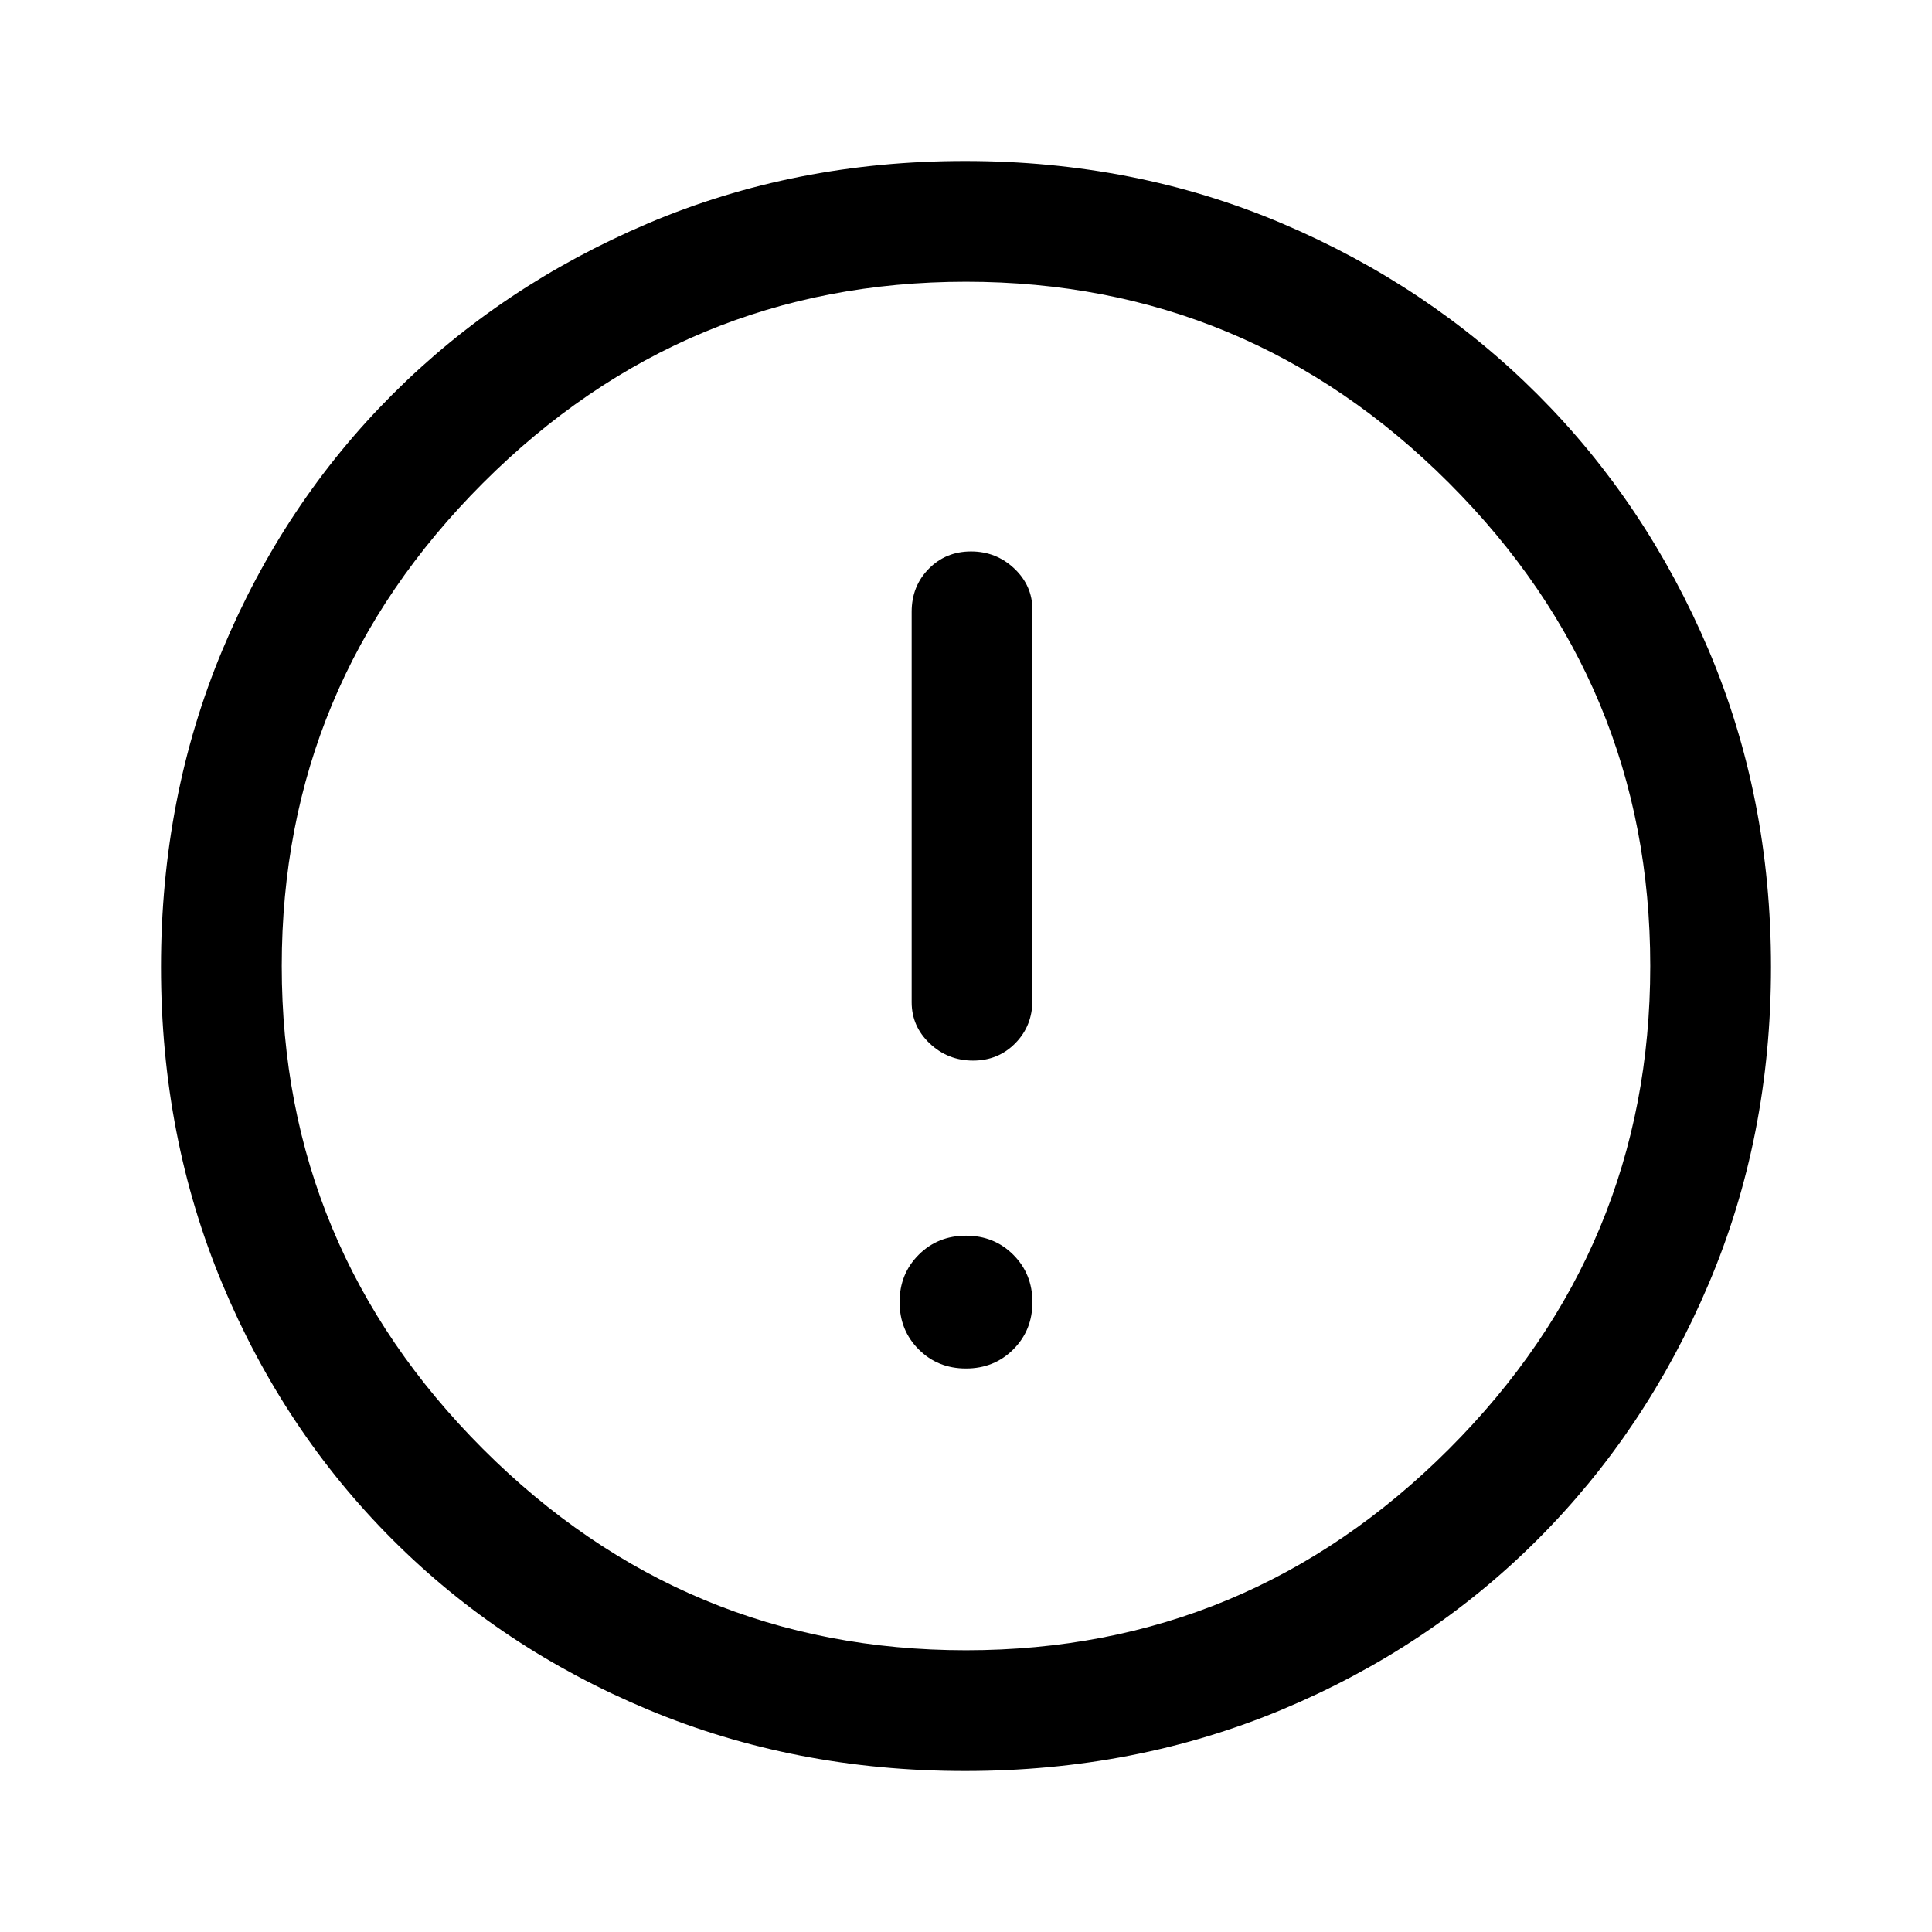
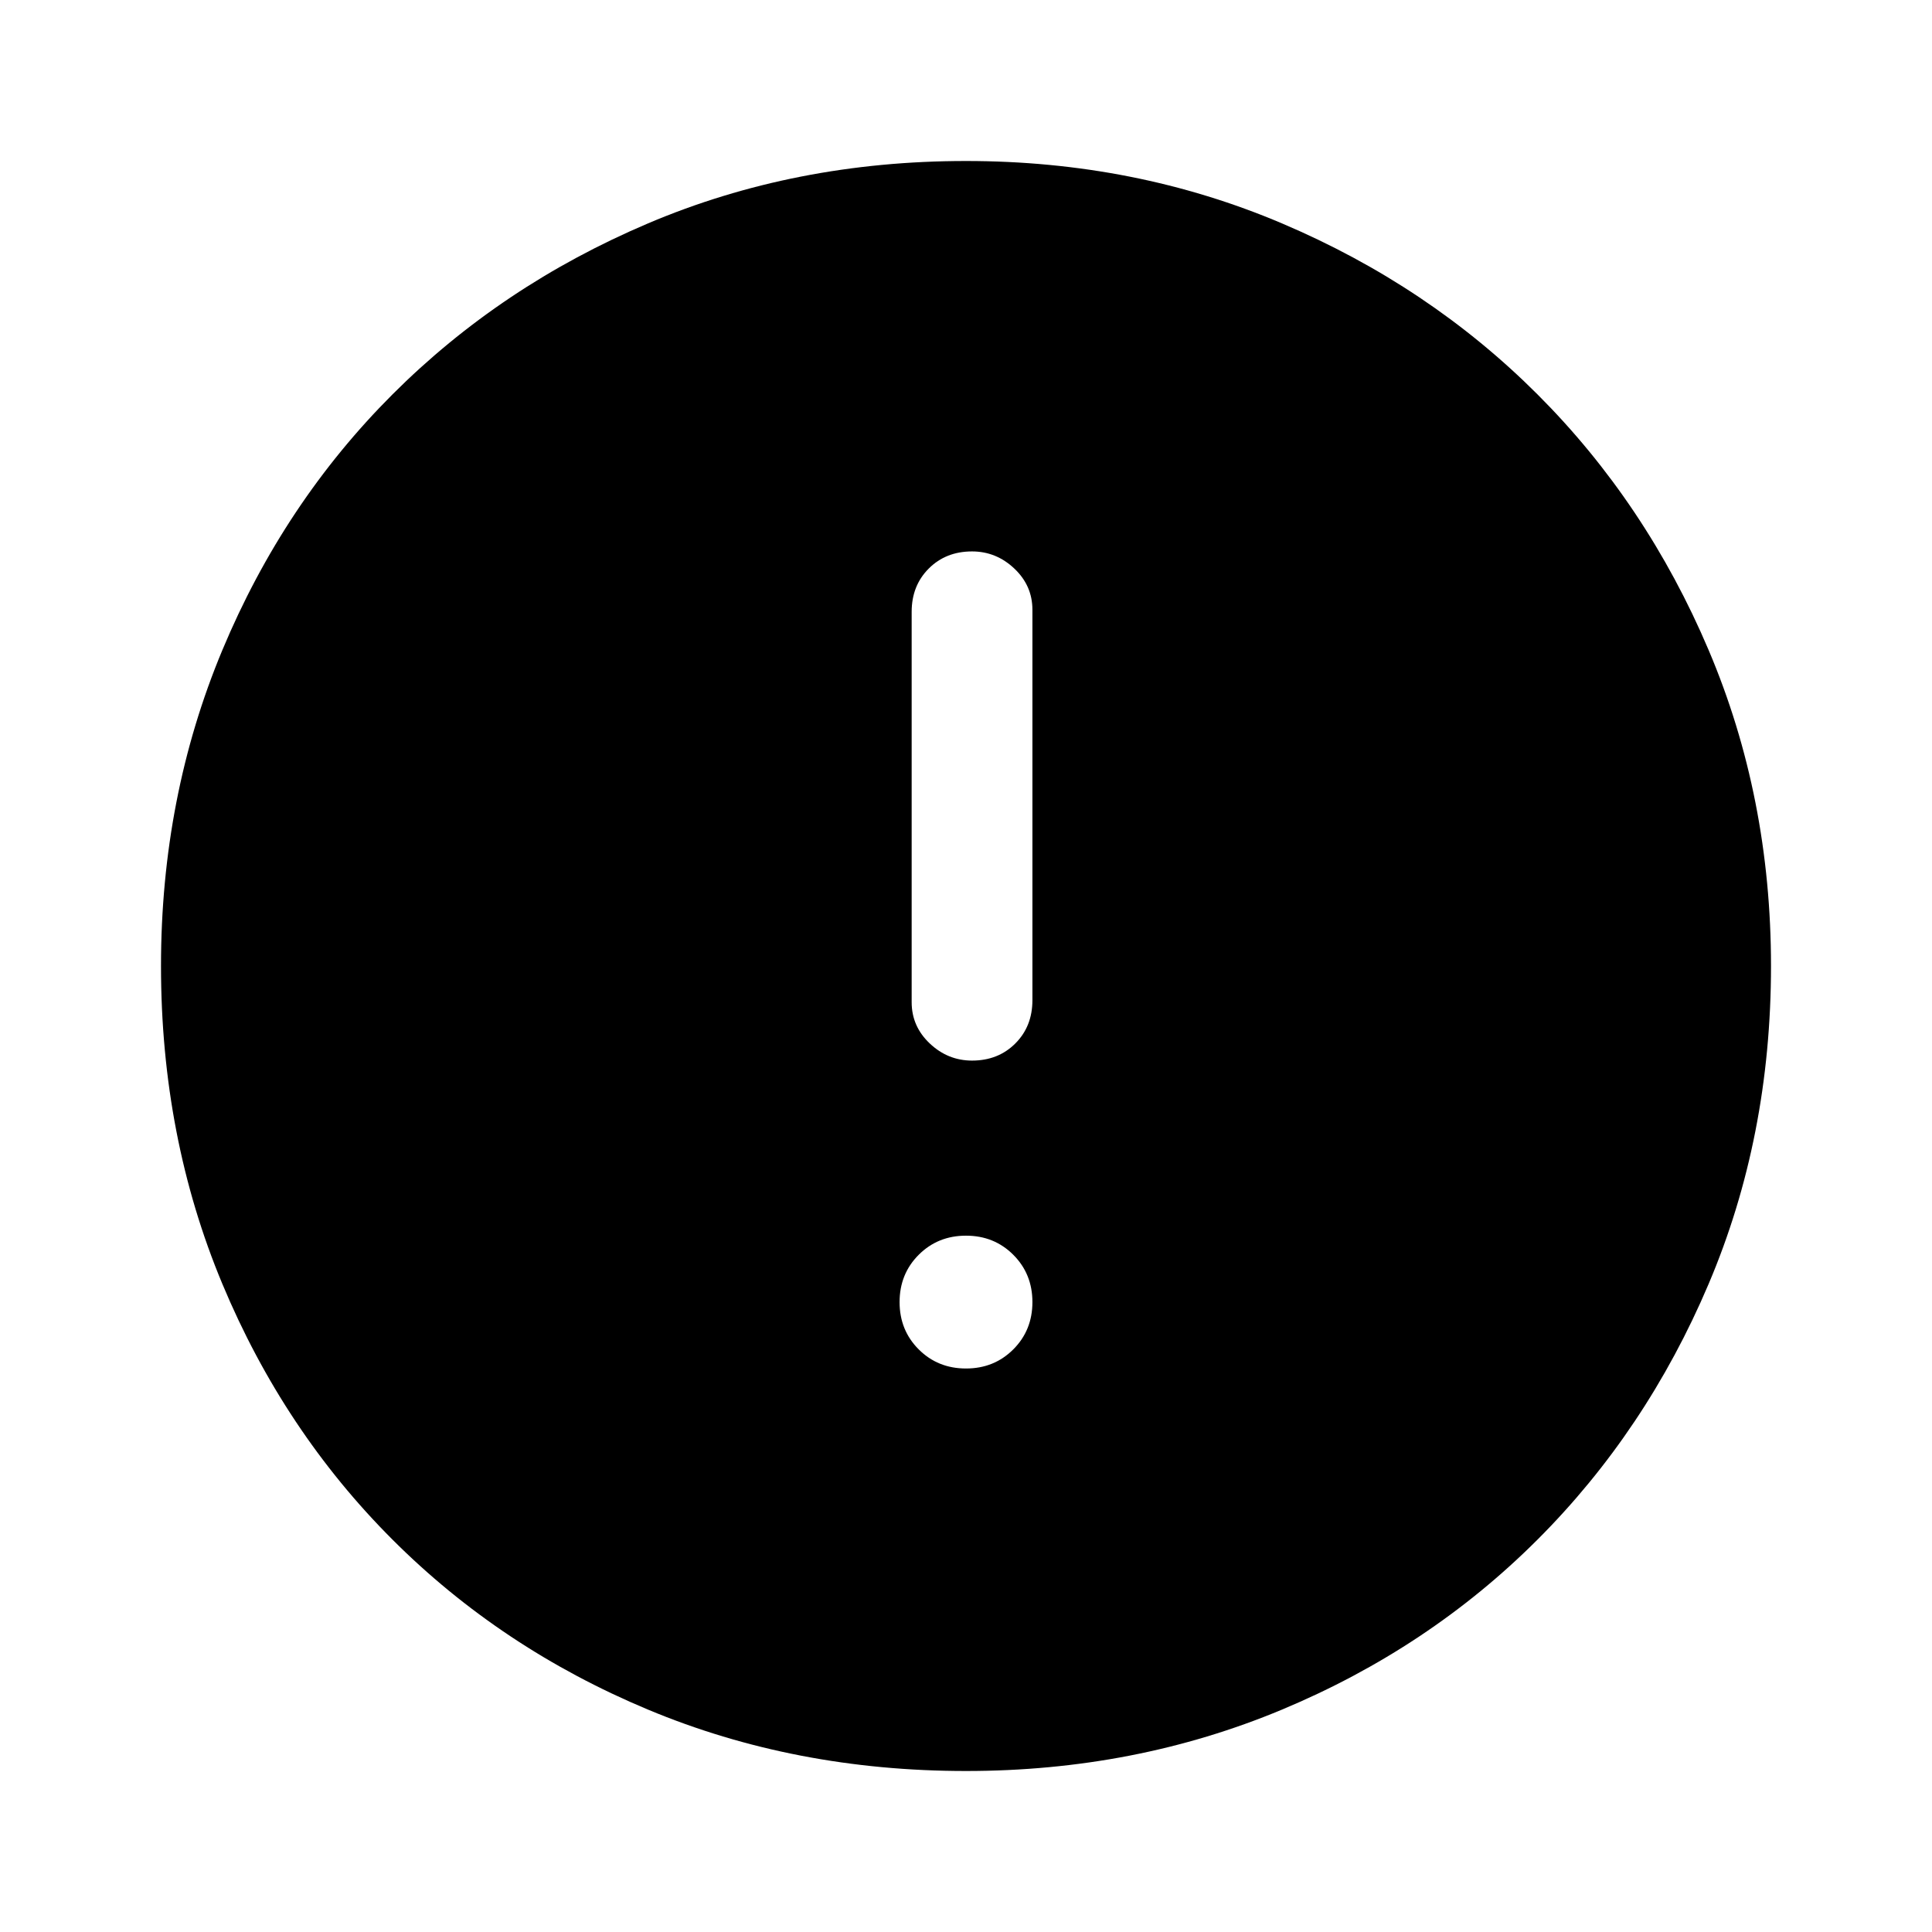
<svg xmlns="http://www.w3.org/2000/svg" viewBox="0 96 960 960">
-   <path fill="currentColor" d="M483.5 623q12.5 0 21-8.625T513 593V399q0-12-9-20.5t-21.5-8.5q-12.5 0-21 8.625T453 400v194q0 12 9 20.5t21.5 8.5Zm-3.518 153q14.018 0 23.518-9.482 9.5-9.483 9.5-23.5 0-14.018-9.482-23.518-9.483-9.5-23.5-9.5-14.018 0-23.518 9.482-9.5 9.483-9.5 23.5 0 14.018 9.482 23.518 9.483 9.5 23.5 9.5Zm-.482 200Q395 976 322 945.5T195 861q-54-54-84.5-127T80 576.5Q80 492 110.5 419T195 292q54-54 127-85t157.5-31q84.5 0 157.5 31t127 85q54 54 85 127t31 157.5q0 84.5-31 157.5t-85 127q-54 54-127 84.5T479.5 976Zm.5-400Zm0 340q140 0 240-100t100-240q0-140-100-240T480 236q-140 0-240 100T140 576q0 140 100 240t240 100Z" />
+   <path fill="currentColor" d="M483 623q13 0 21.5-8.5T513 593V399q0-12-9-20.5t-21-8.5q-13 0-21.5 8.5T453 400v194q0 12 9 20.5t21 8.5Zm-3 153q14 0 23.5-9.5T513 743q0-14-9.5-23.5T480 710q-14 0-23.5 9.5T447 743q0 14 9.5 23.5T480 776Zm0 200q-85 0-158-30.5T195 861q-54-54-84.5-127T80 576q0-84 30.5-157T195 292q54-54 127-85t158-31q84 0 157 31t127 85q54 54 85 127t31 157q0 85-31 158t-85 127q-54 54-127 84.5T480 976Z" />
</svg>
